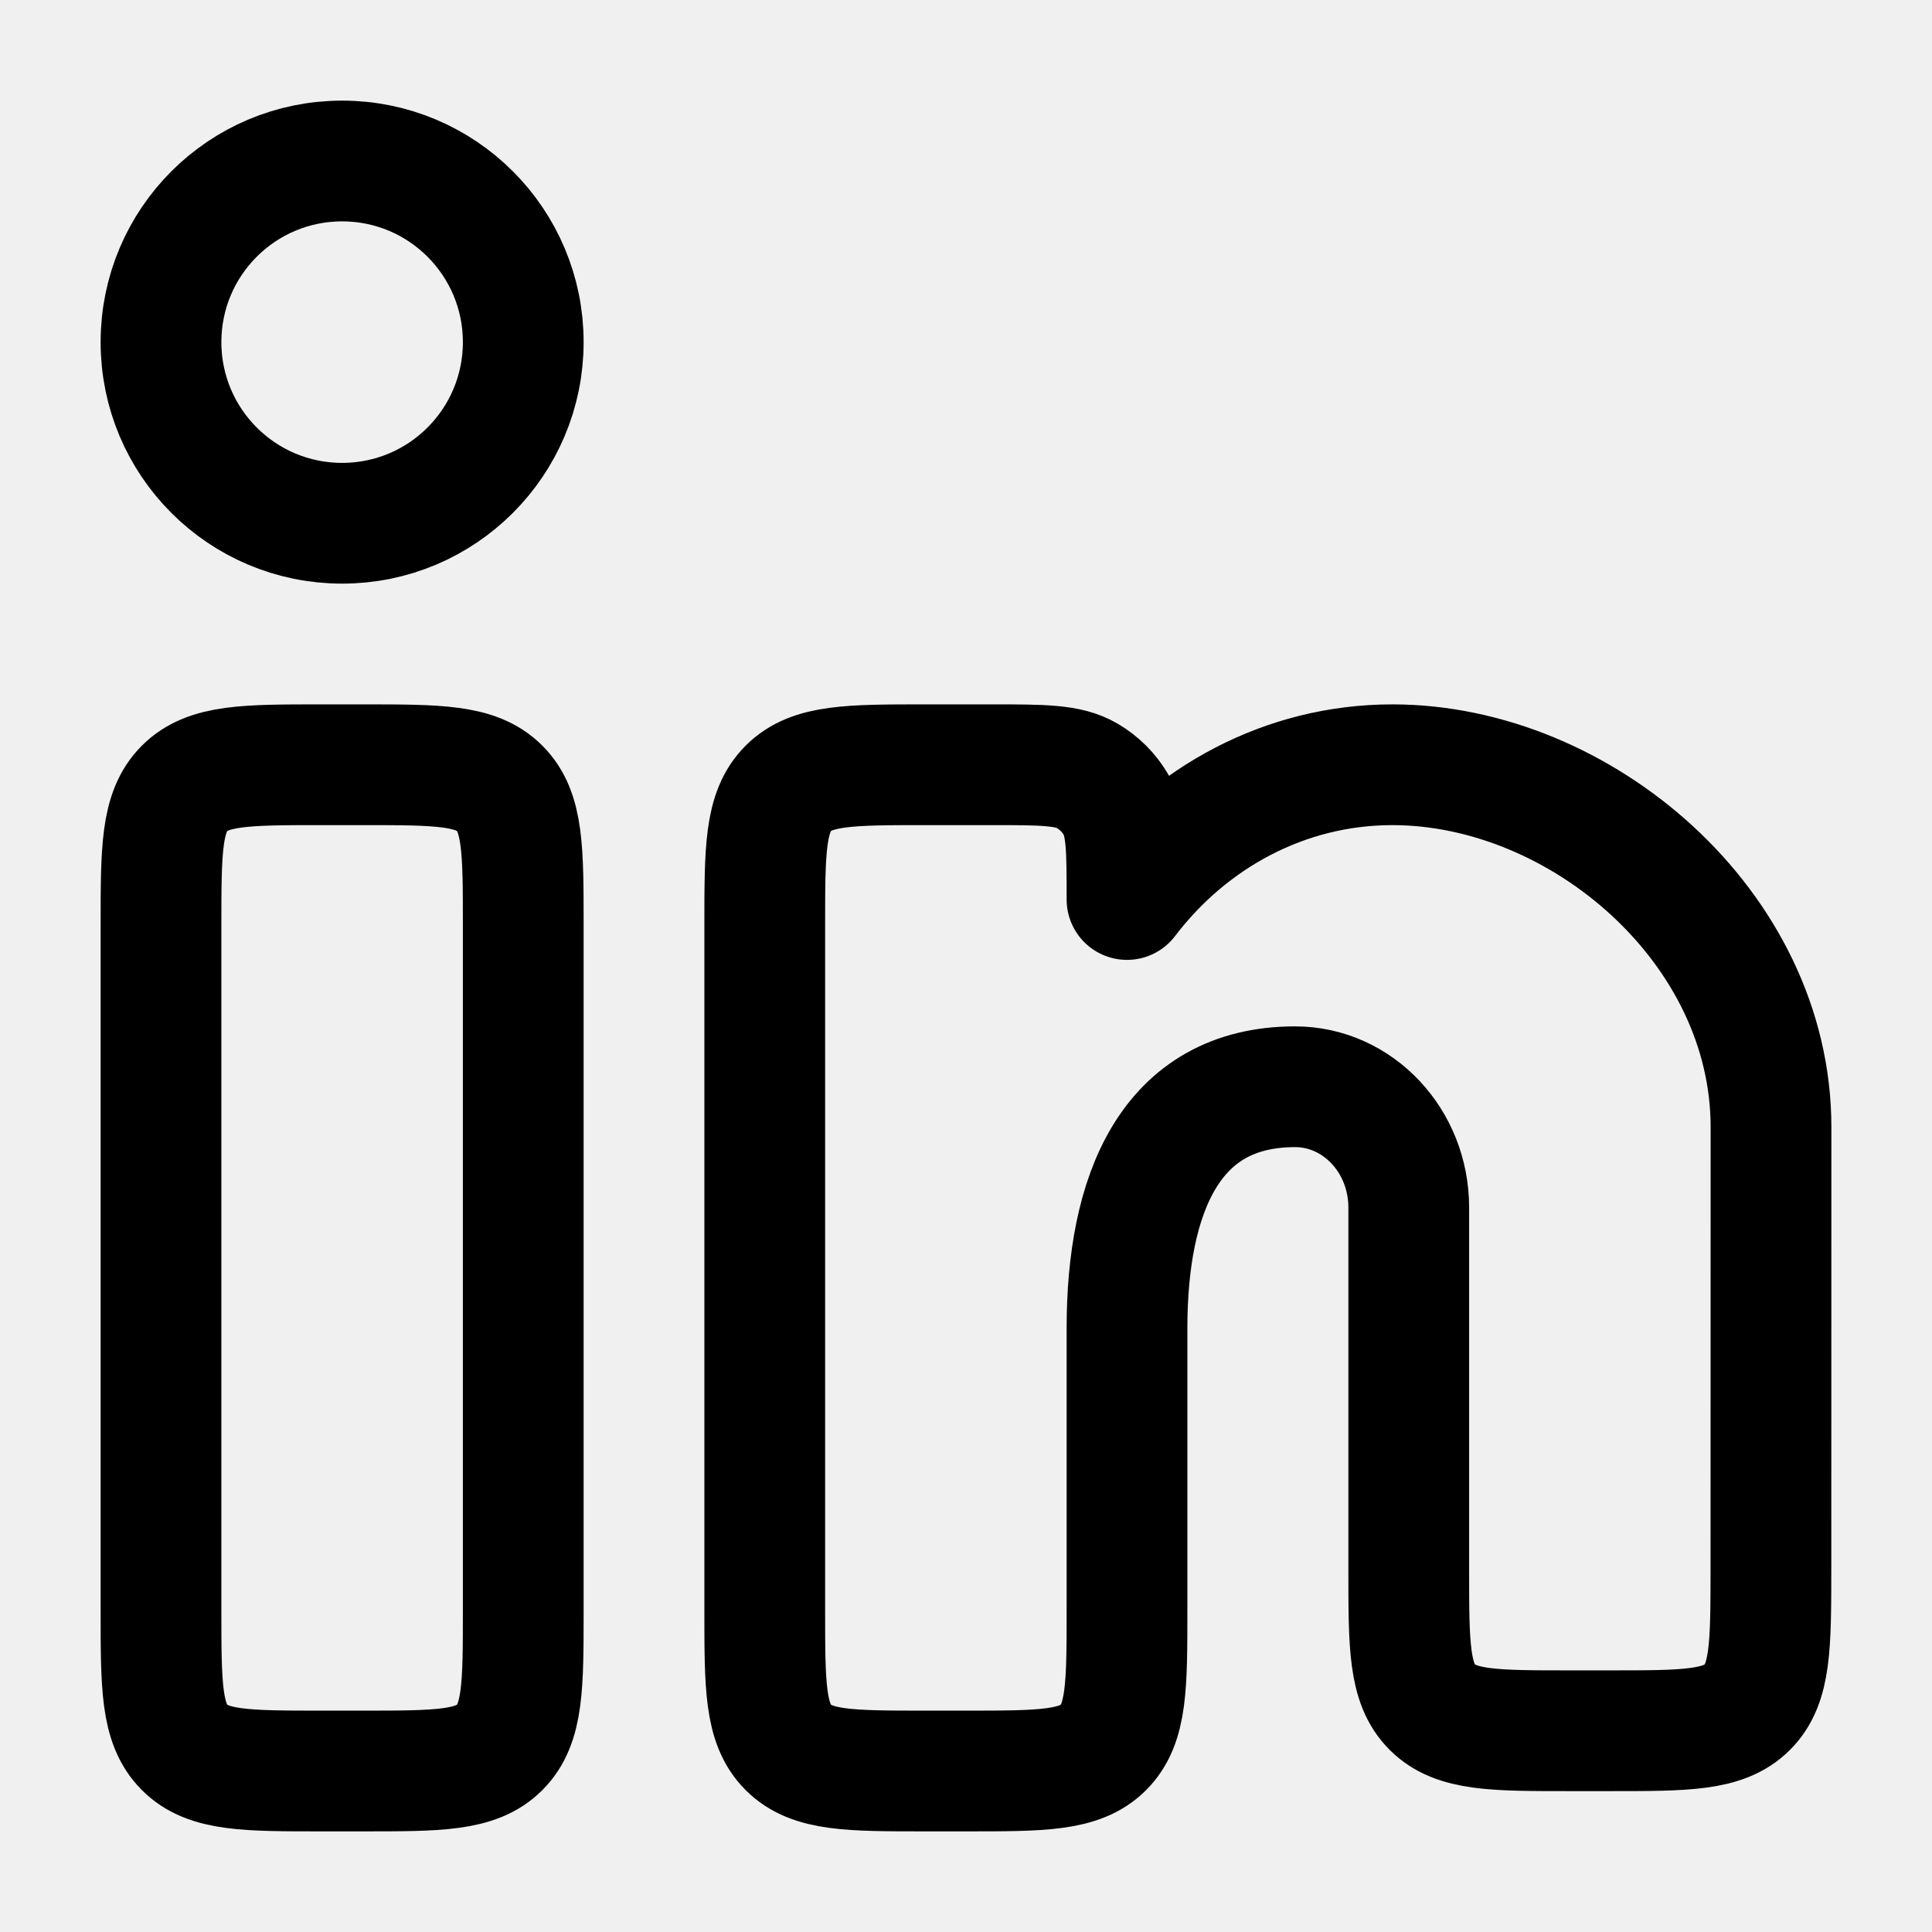
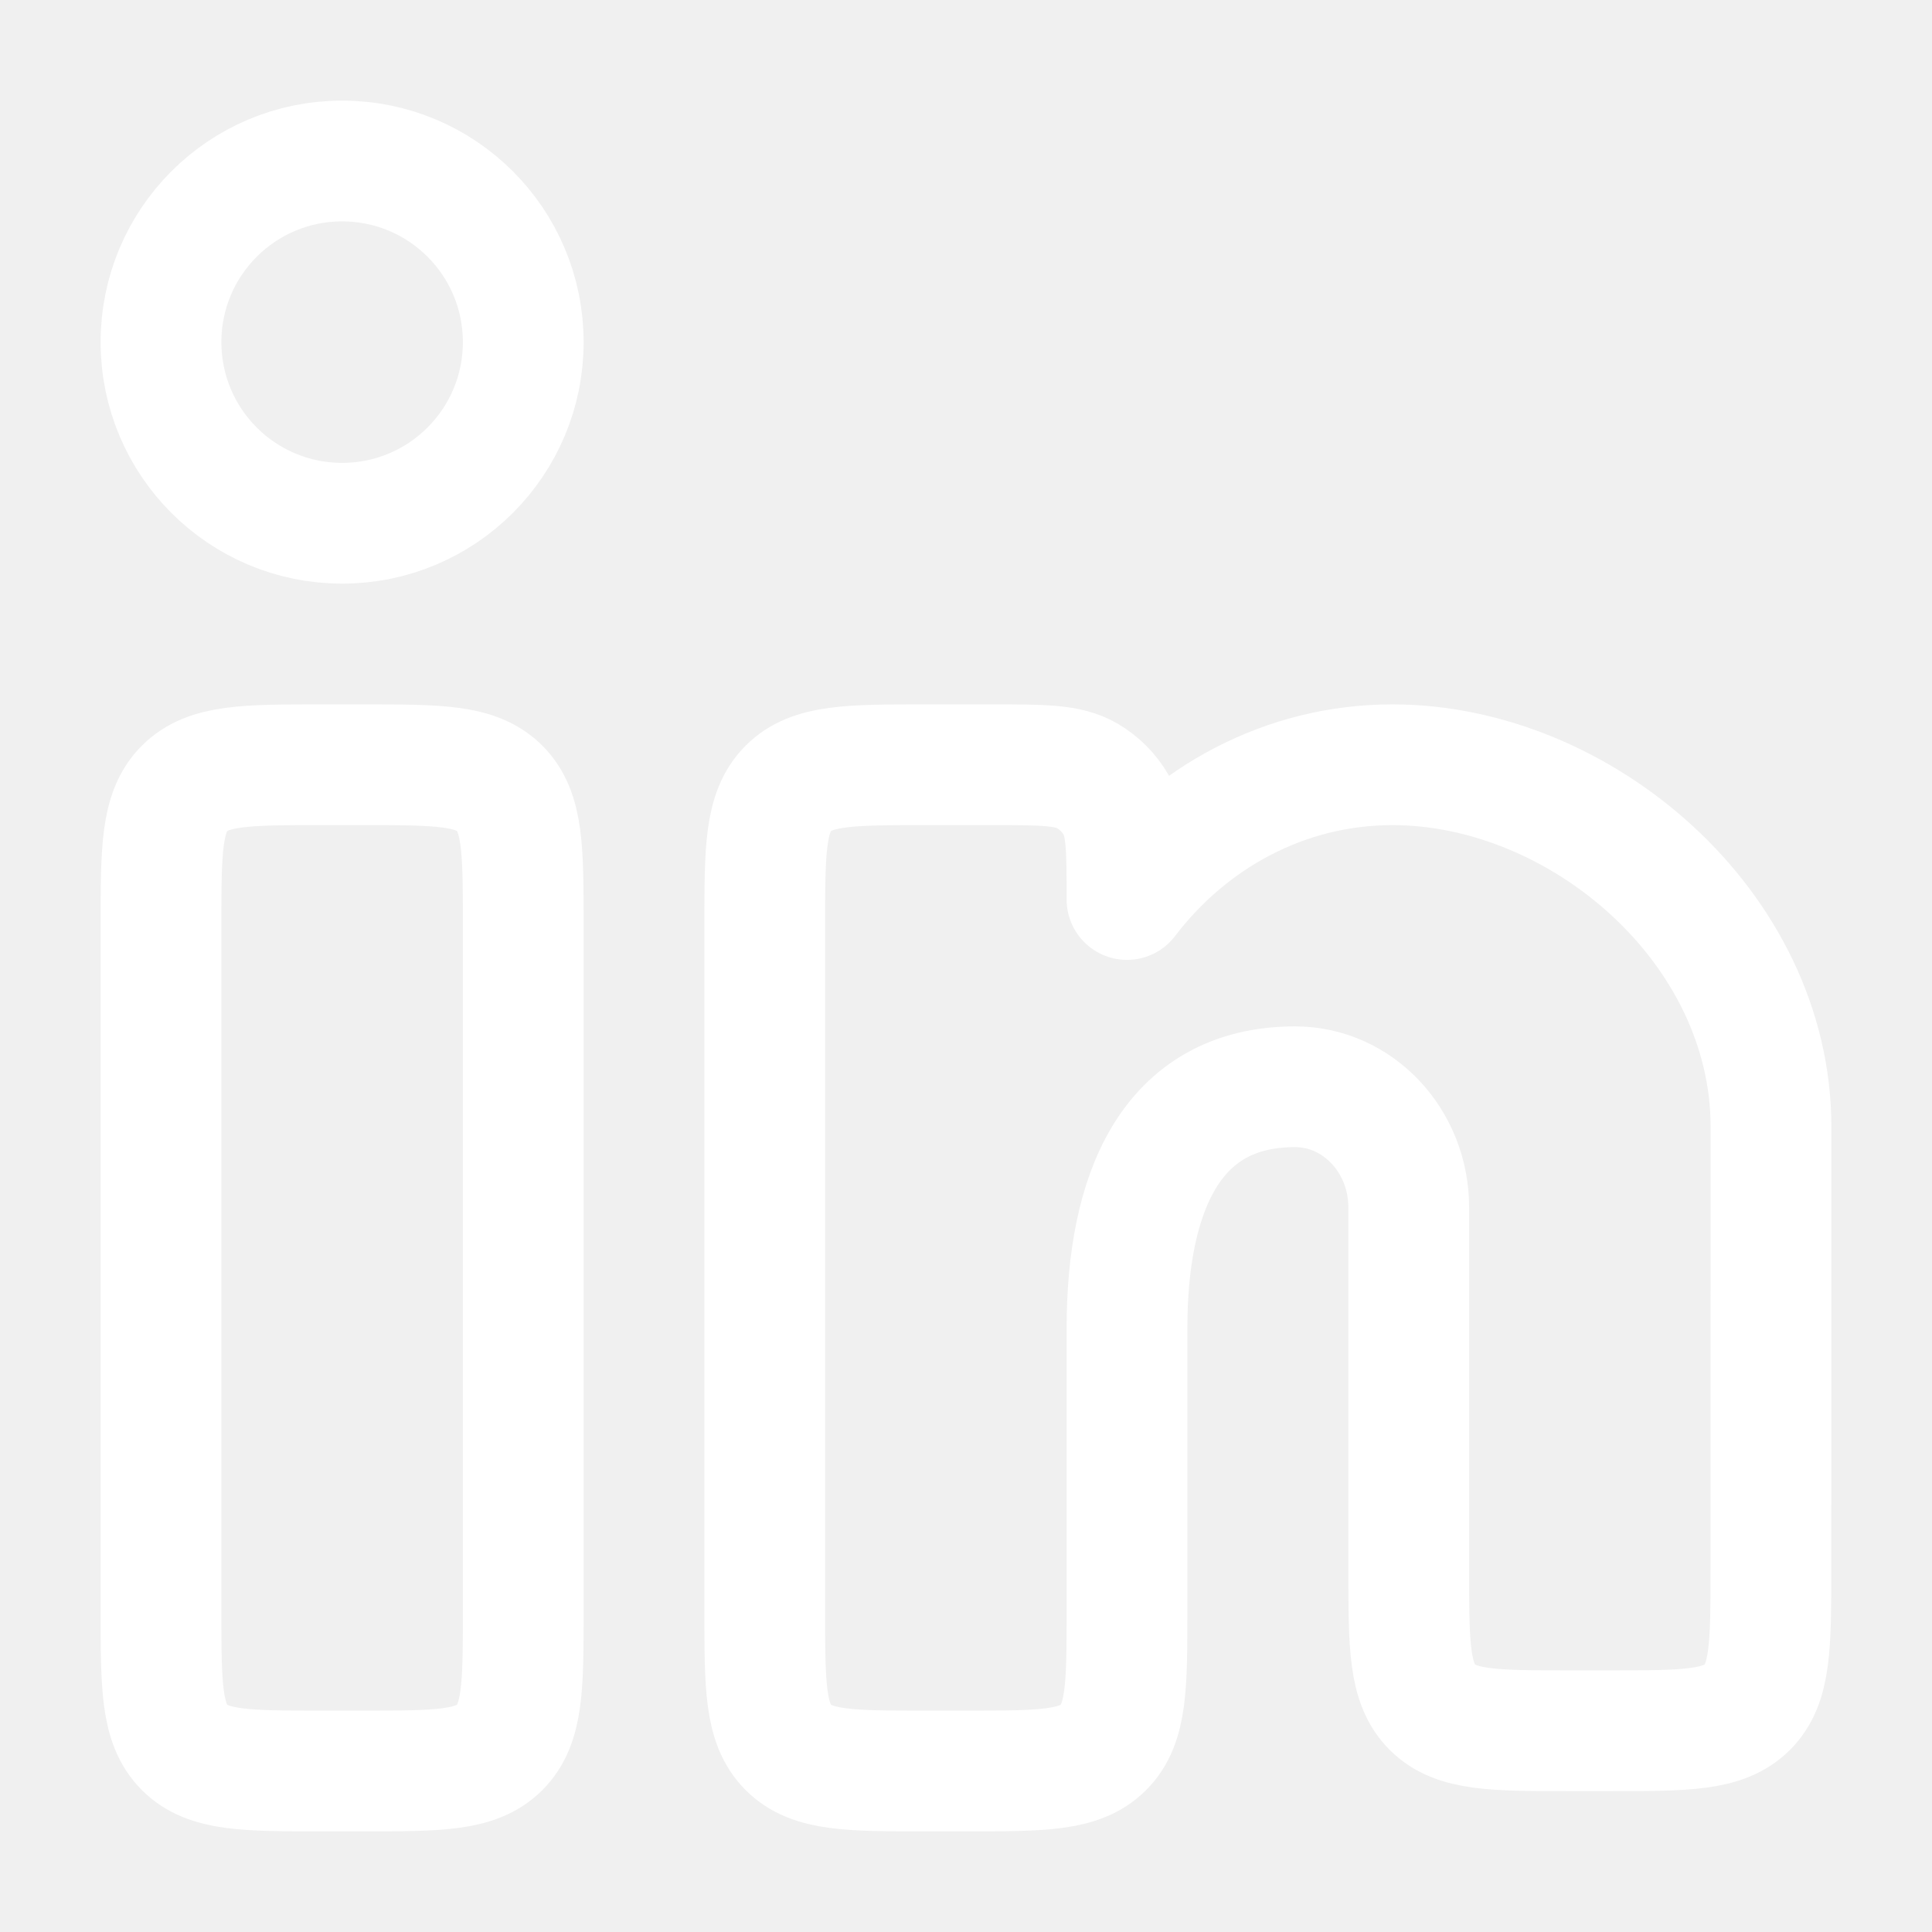
<svg xmlns="http://www.w3.org/2000/svg" width="24" height="24" viewBox="0 0 24 24" fill="none">
-   <path d="M4.5 9.5H4C3.057 9.5 2.586 9.5 2.293 9.793C2 10.086 2 10.557 2 11.5V20C2 20.943 2 21.414 2.293 21.707C2.586 22 3.057 22 4 22H4.5C5.443 22 5.914 22 6.207 21.707C6.5 21.414 6.5 20.943 6.5 20V11.5C6.5 10.557 6.5 10.086 6.207 9.793C5.914 9.5 5.443 9.5 4.5 9.5Z" stroke="black" stroke-width="1.5" />
-   <path d="M6.5 4.25C6.5 5.493 5.493 6.5 4.25 6.5C3.007 6.5 2 5.493 2 4.25C2 3.007 3.007 2 4.25 2C5.493 2 6.5 3.007 6.5 4.25Z" stroke="black" stroke-width="1.5" />
-   <path d="M12.326 9.5H11.5C10.557 9.5 10.086 9.5 9.793 9.793C9.5 10.086 9.5 10.557 9.5 11.5V20C9.5 20.943 9.5 21.414 9.793 21.707C10.086 22 10.557 22 11.5 22H12C12.943 22 13.414 22 13.707 21.707C14 21.414 14 20.943 14 20L14 16.5C14 14.843 14.528 13.5 16.088 13.5C16.868 13.5 17.5 14.172 17.5 15V19.5C17.5 20.443 17.5 20.914 17.793 21.207C18.086 21.5 18.557 21.5 19.5 21.5H19.999C20.941 21.5 21.413 21.5 21.706 21.207C21.998 20.915 21.998 20.443 21.999 19.501L22 14C22 11.515 19.636 9.5 17.297 9.5C15.965 9.5 14.777 10.153 14 11.174C14 10.544 14 10.229 13.863 9.995C13.777 9.847 13.653 9.724 13.505 9.637C13.271 9.5 12.956 9.5 12.326 9.5Z" stroke="black" stroke-width="1.5" stroke-linejoin="round" />
+   <path d="M4.5 9.5H4C3.057 9.5 2.586 9.5 2.293 9.793C2 10.086 2 10.557 2 11.5V20C2 20.943 2 21.414 2.293 21.707C2.586 22 3.057 22 4 22H4.5C5.443 22 5.914 22 6.207 21.707C6.5 21.414 6.5 20.943 6.5 20V11.5C6.5 10.557 6.5 10.086 6.207 9.793C5.914 9.5 5.443 9.5 4.5 9.5Z" stroke-width="1.5" stroke="white" />
+   <path d="M6.5 4.25C6.5 5.493 5.493 6.5 4.25 6.5C3.007 6.5 2 5.493 2 4.25C2 3.007 3.007 2 4.25 2C5.493 2 6.5 3.007 6.5 4.25Z" stroke-width="1.5" stroke="white" />
+   <path d="M12.326 9.5H11.5C10.557 9.5 10.086 9.5 9.793 9.793C9.5 10.086 9.5 10.557 9.5 11.5V20C9.5 20.943 9.5 21.414 9.793 21.707C10.086 22 10.557 22 11.5 22H12C12.943 22 13.414 22 13.707 21.707C14 21.414 14 20.943 14 20L14 16.5C14 14.843 14.528 13.5 16.088 13.5C16.868 13.5 17.5 14.172 17.5 15V19.5C17.5 20.443 17.5 20.914 17.793 21.207C18.086 21.5 18.557 21.5 19.5 21.5H19.999C20.941 21.5 21.413 21.5 21.706 21.207C21.998 20.915 21.998 20.443 21.999 19.501L22 14C22 11.515 19.636 9.5 17.297 9.5C15.965 9.5 14.777 10.153 14 11.174C14 10.544 14 10.229 13.863 9.995C13.777 9.847 13.653 9.724 13.505 9.637C13.271 9.5 12.956 9.5 12.326 9.5Z" stroke-width="1.5" stroke-linejoin="round" stroke="white" />
</svg>
